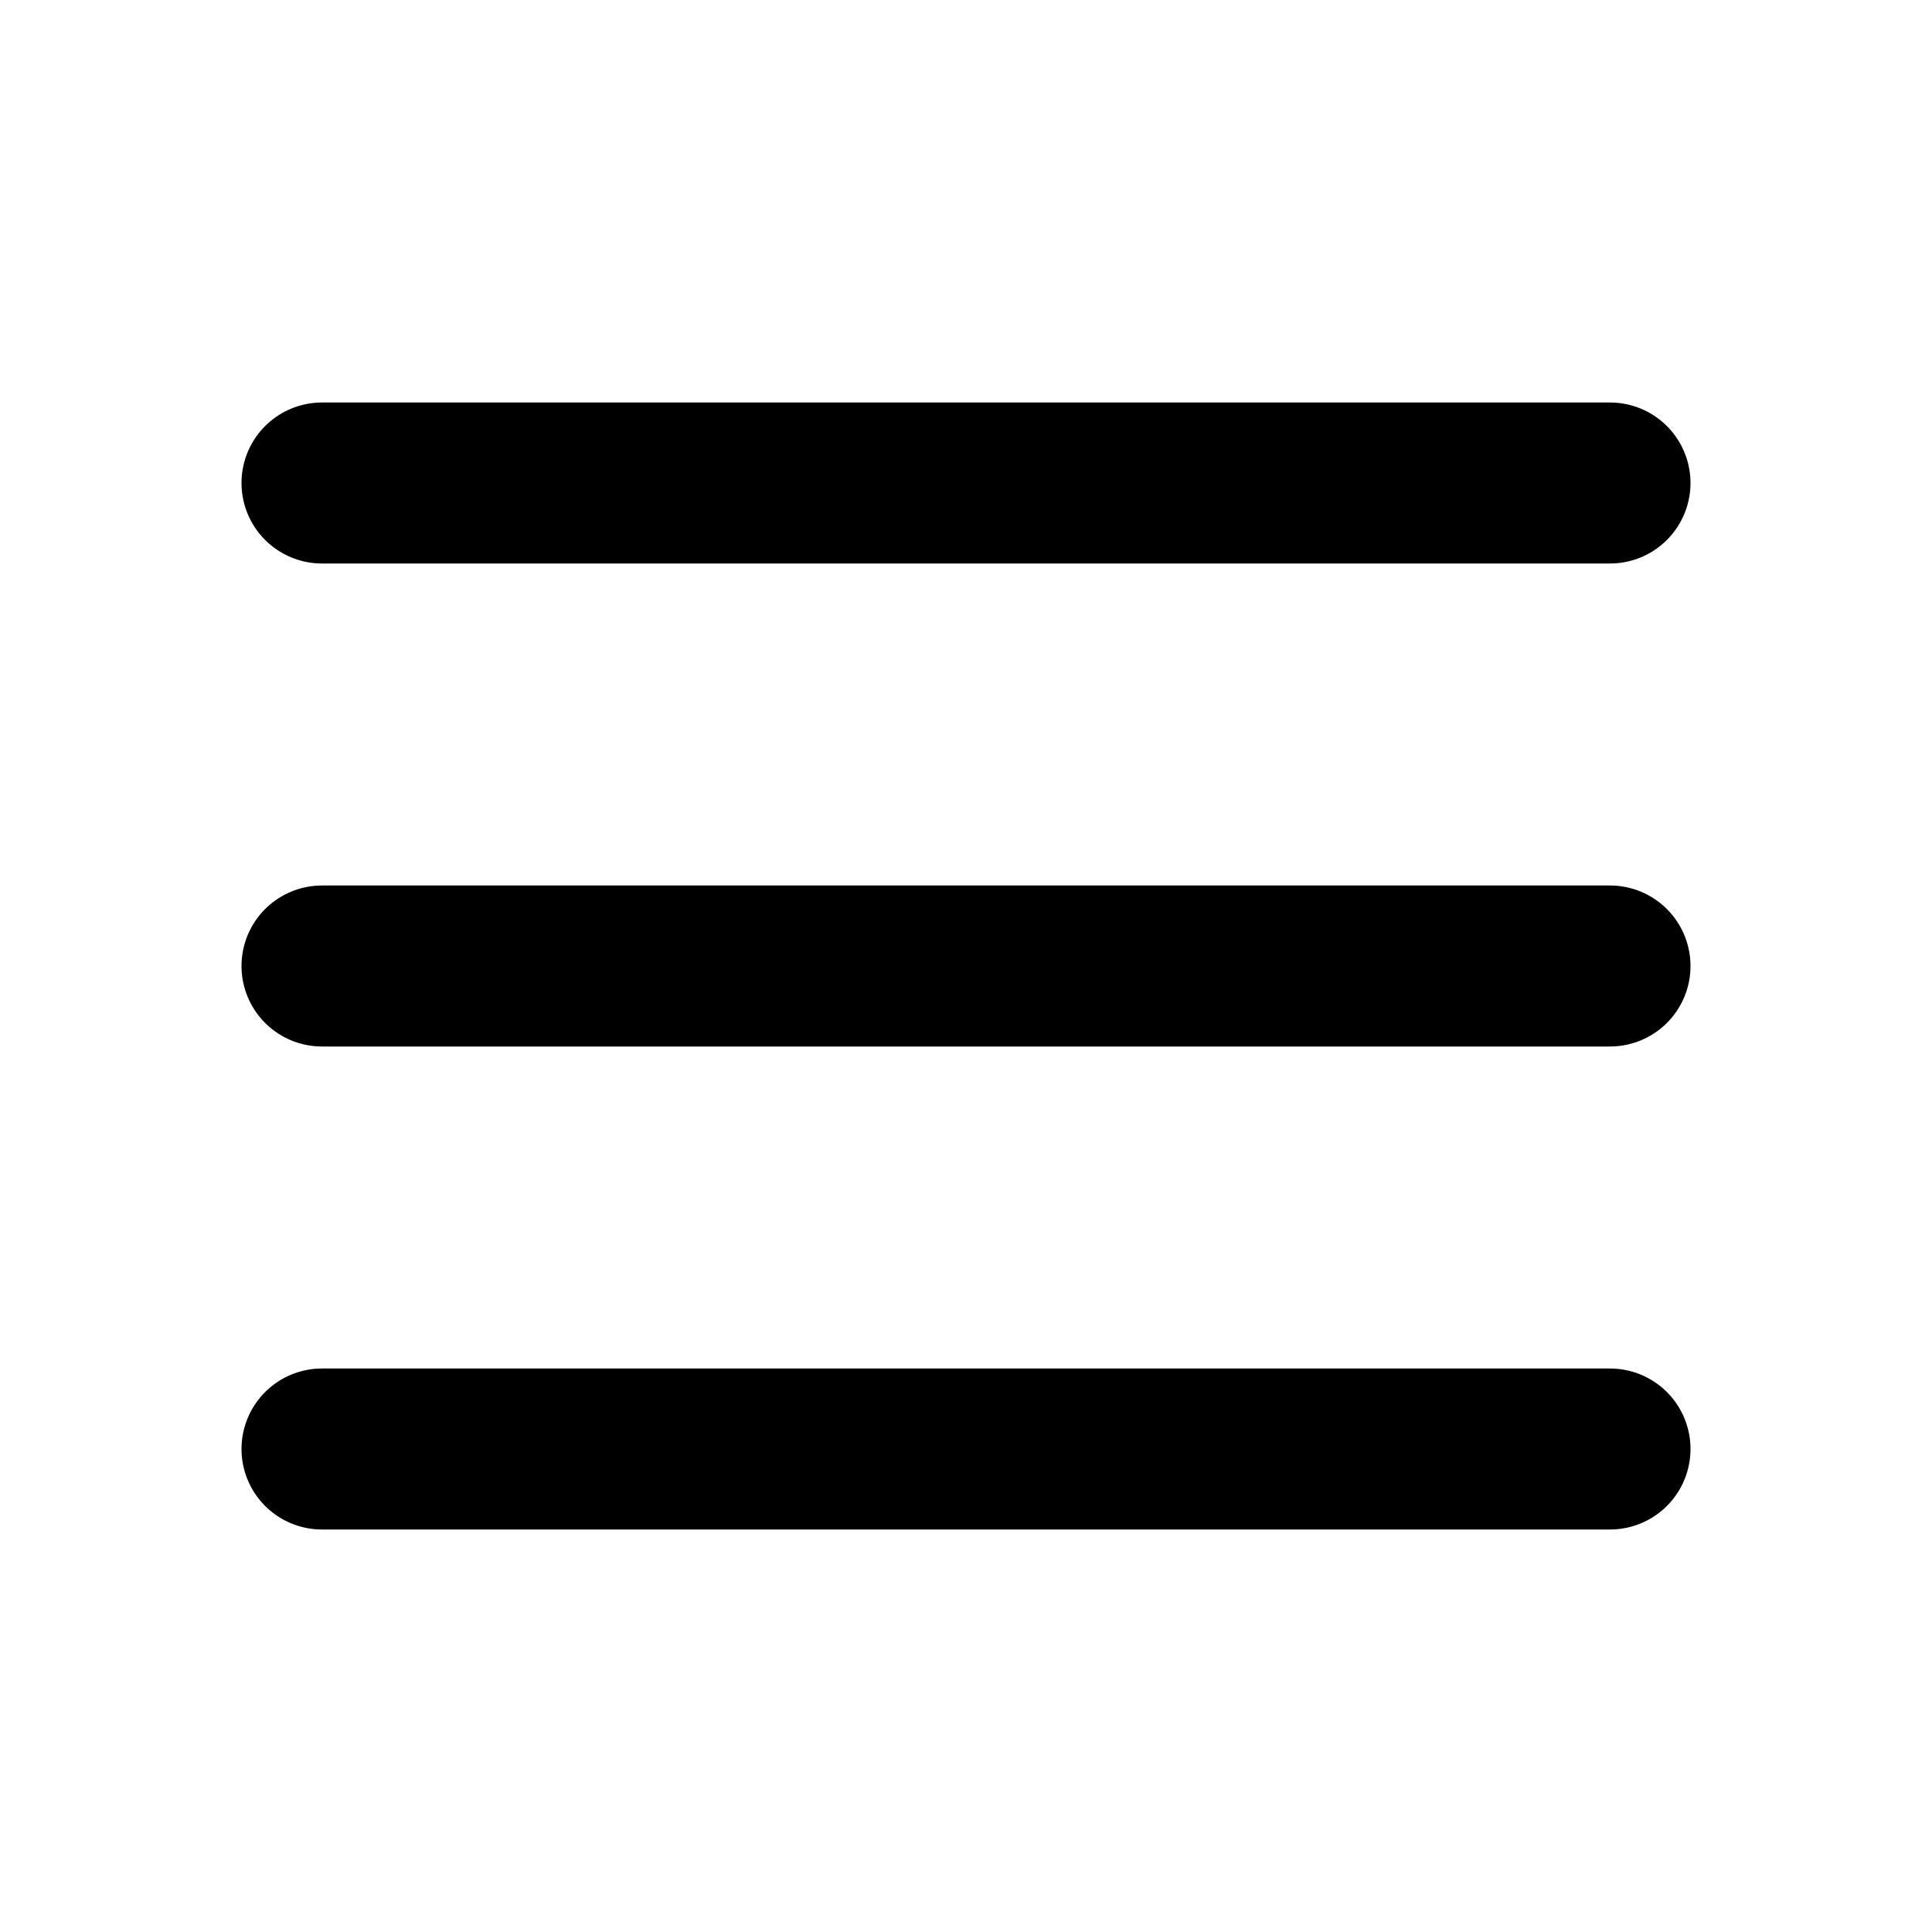
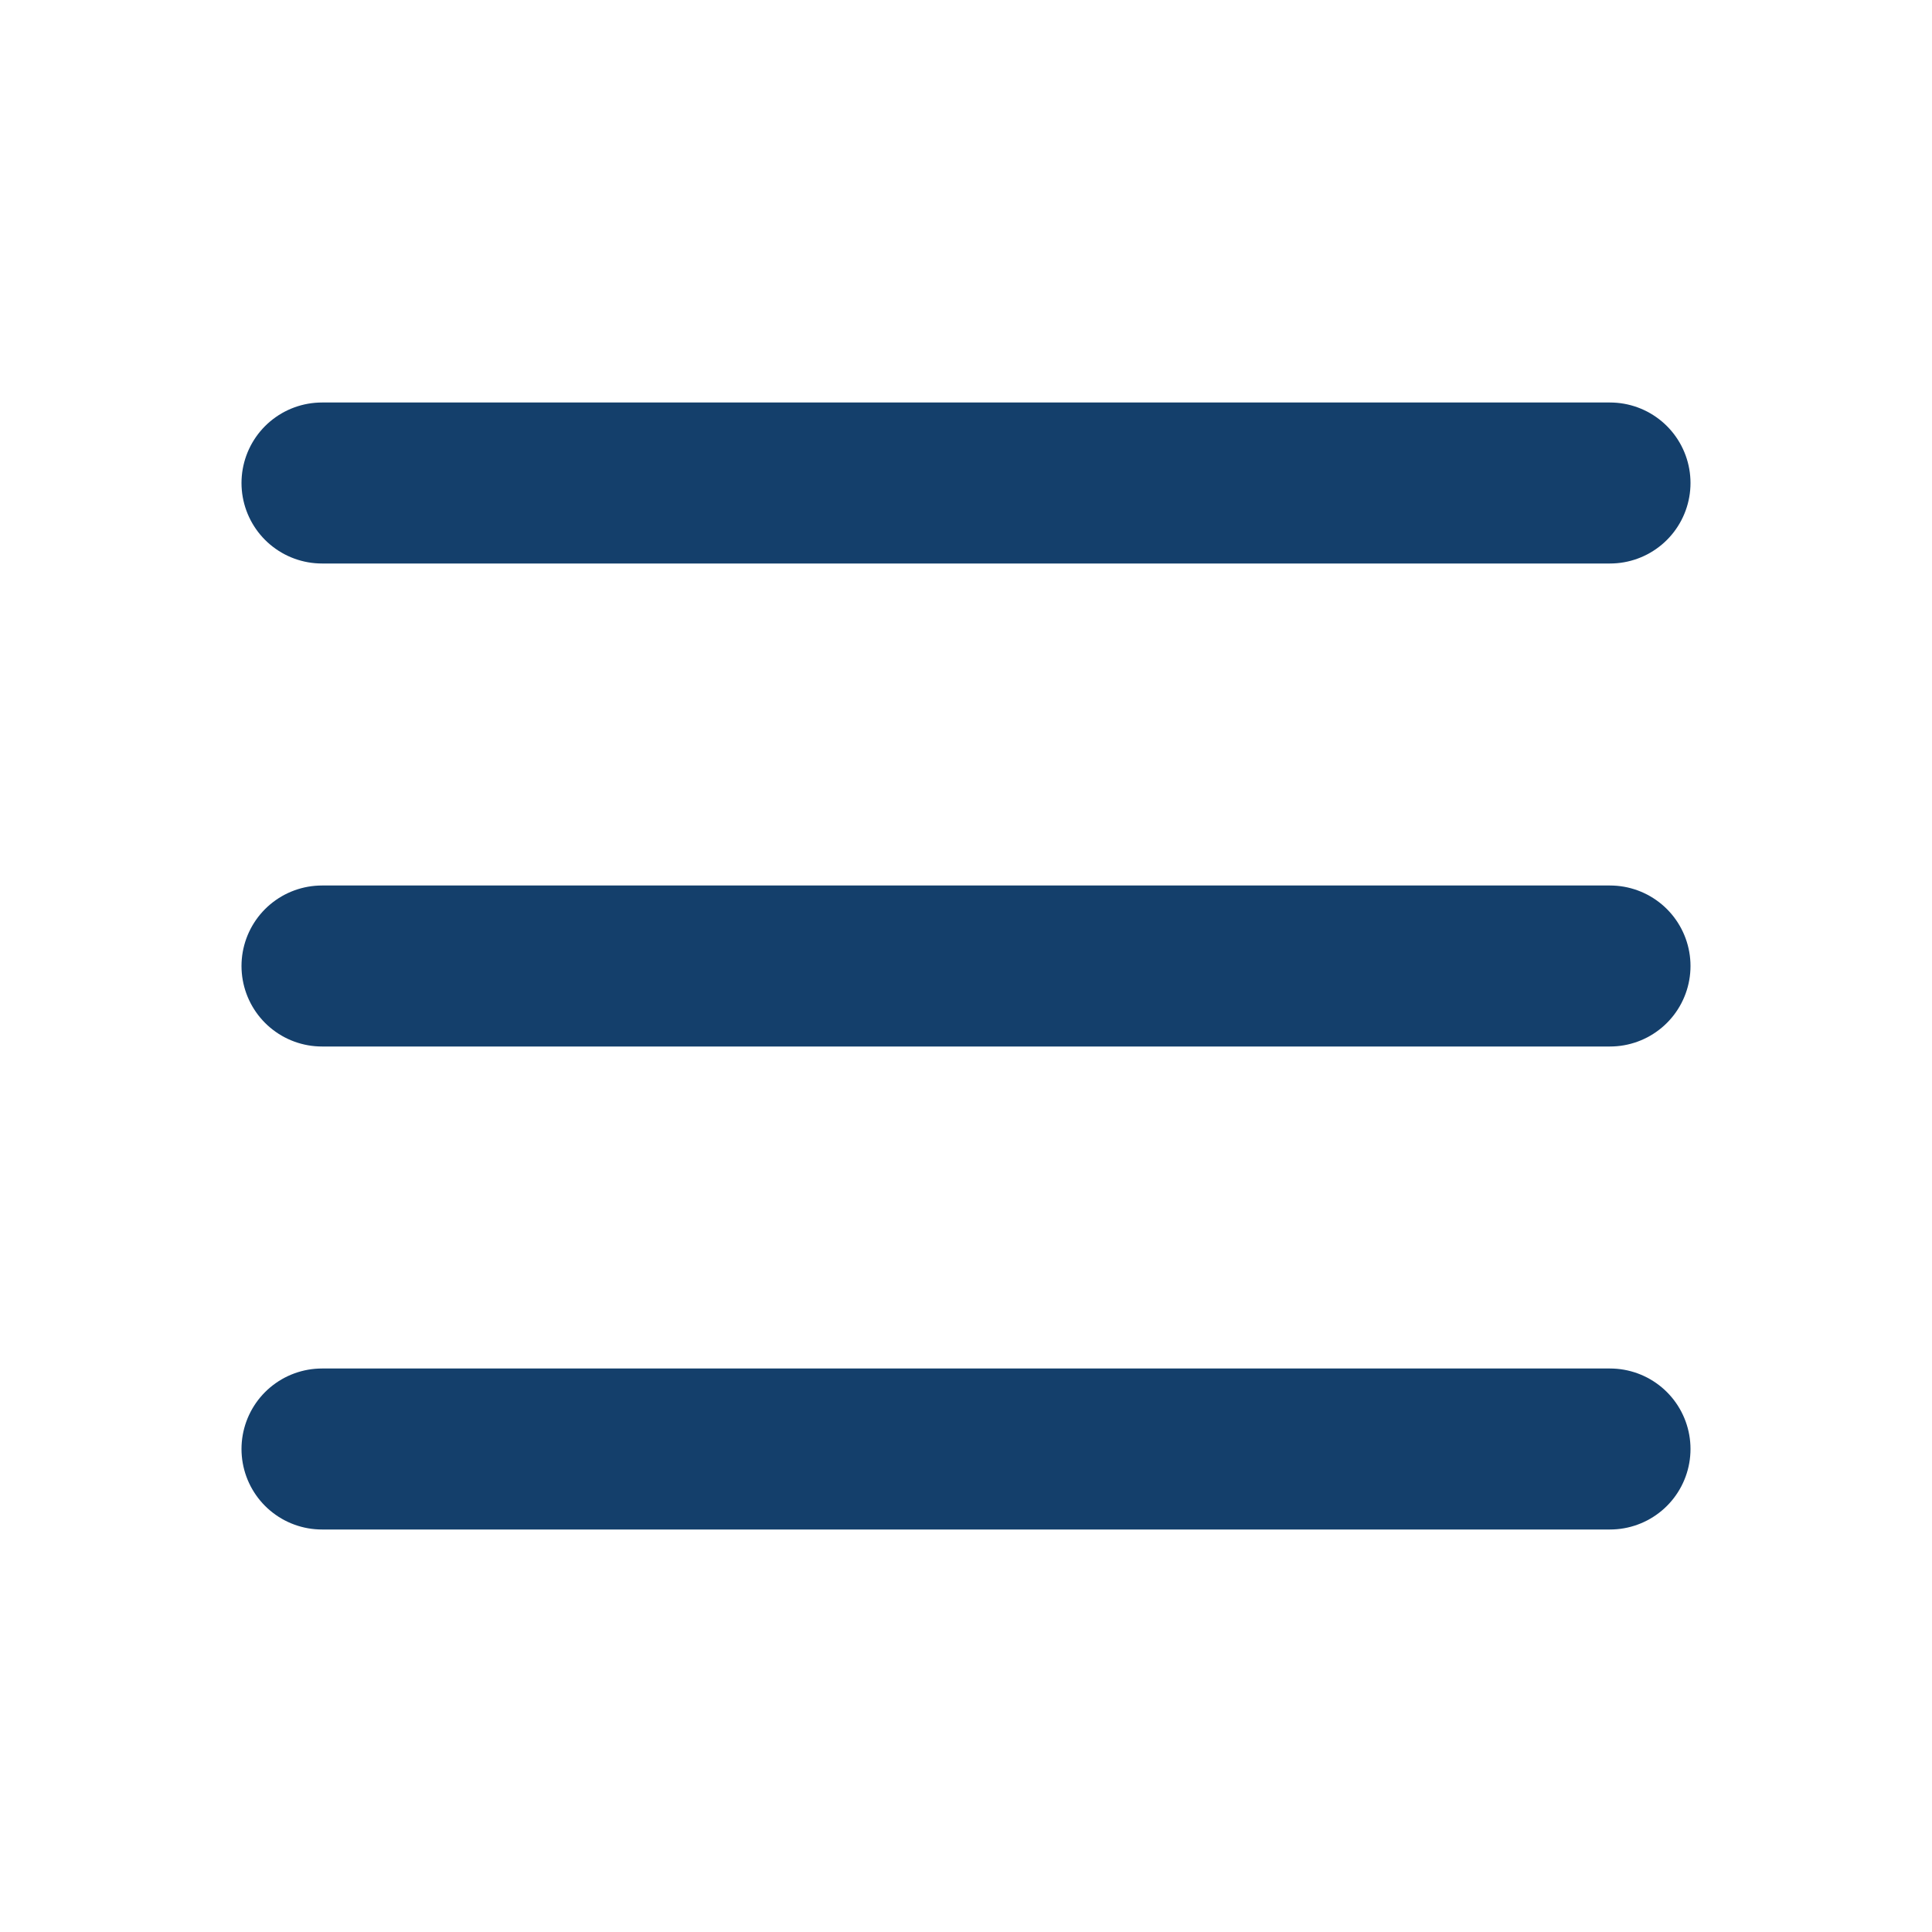
- <svg xmlns="http://www.w3.org/2000/svg" width="24" height="24" viewBox="0 0 24 24" fill="none" stroke="currentColor">
-   <path d="M4 6H20M4 12H20M4 18H20" stroke-width="2" stroke-linecap="round" stroke-linejoin="round" />
+ <svg xmlns="http://www.w3.org/2000/svg" width="32" height="32" viewBox="0 0 24 24" fill="none" stroke="#143F6B">
+   <path d="M4 6H20M4 12H20M4 18H20" fill="#143F6B" stroke="#143F6B" stroke-width="2" stroke-linecap="round" stroke-linejoin="round" />
</svg>
